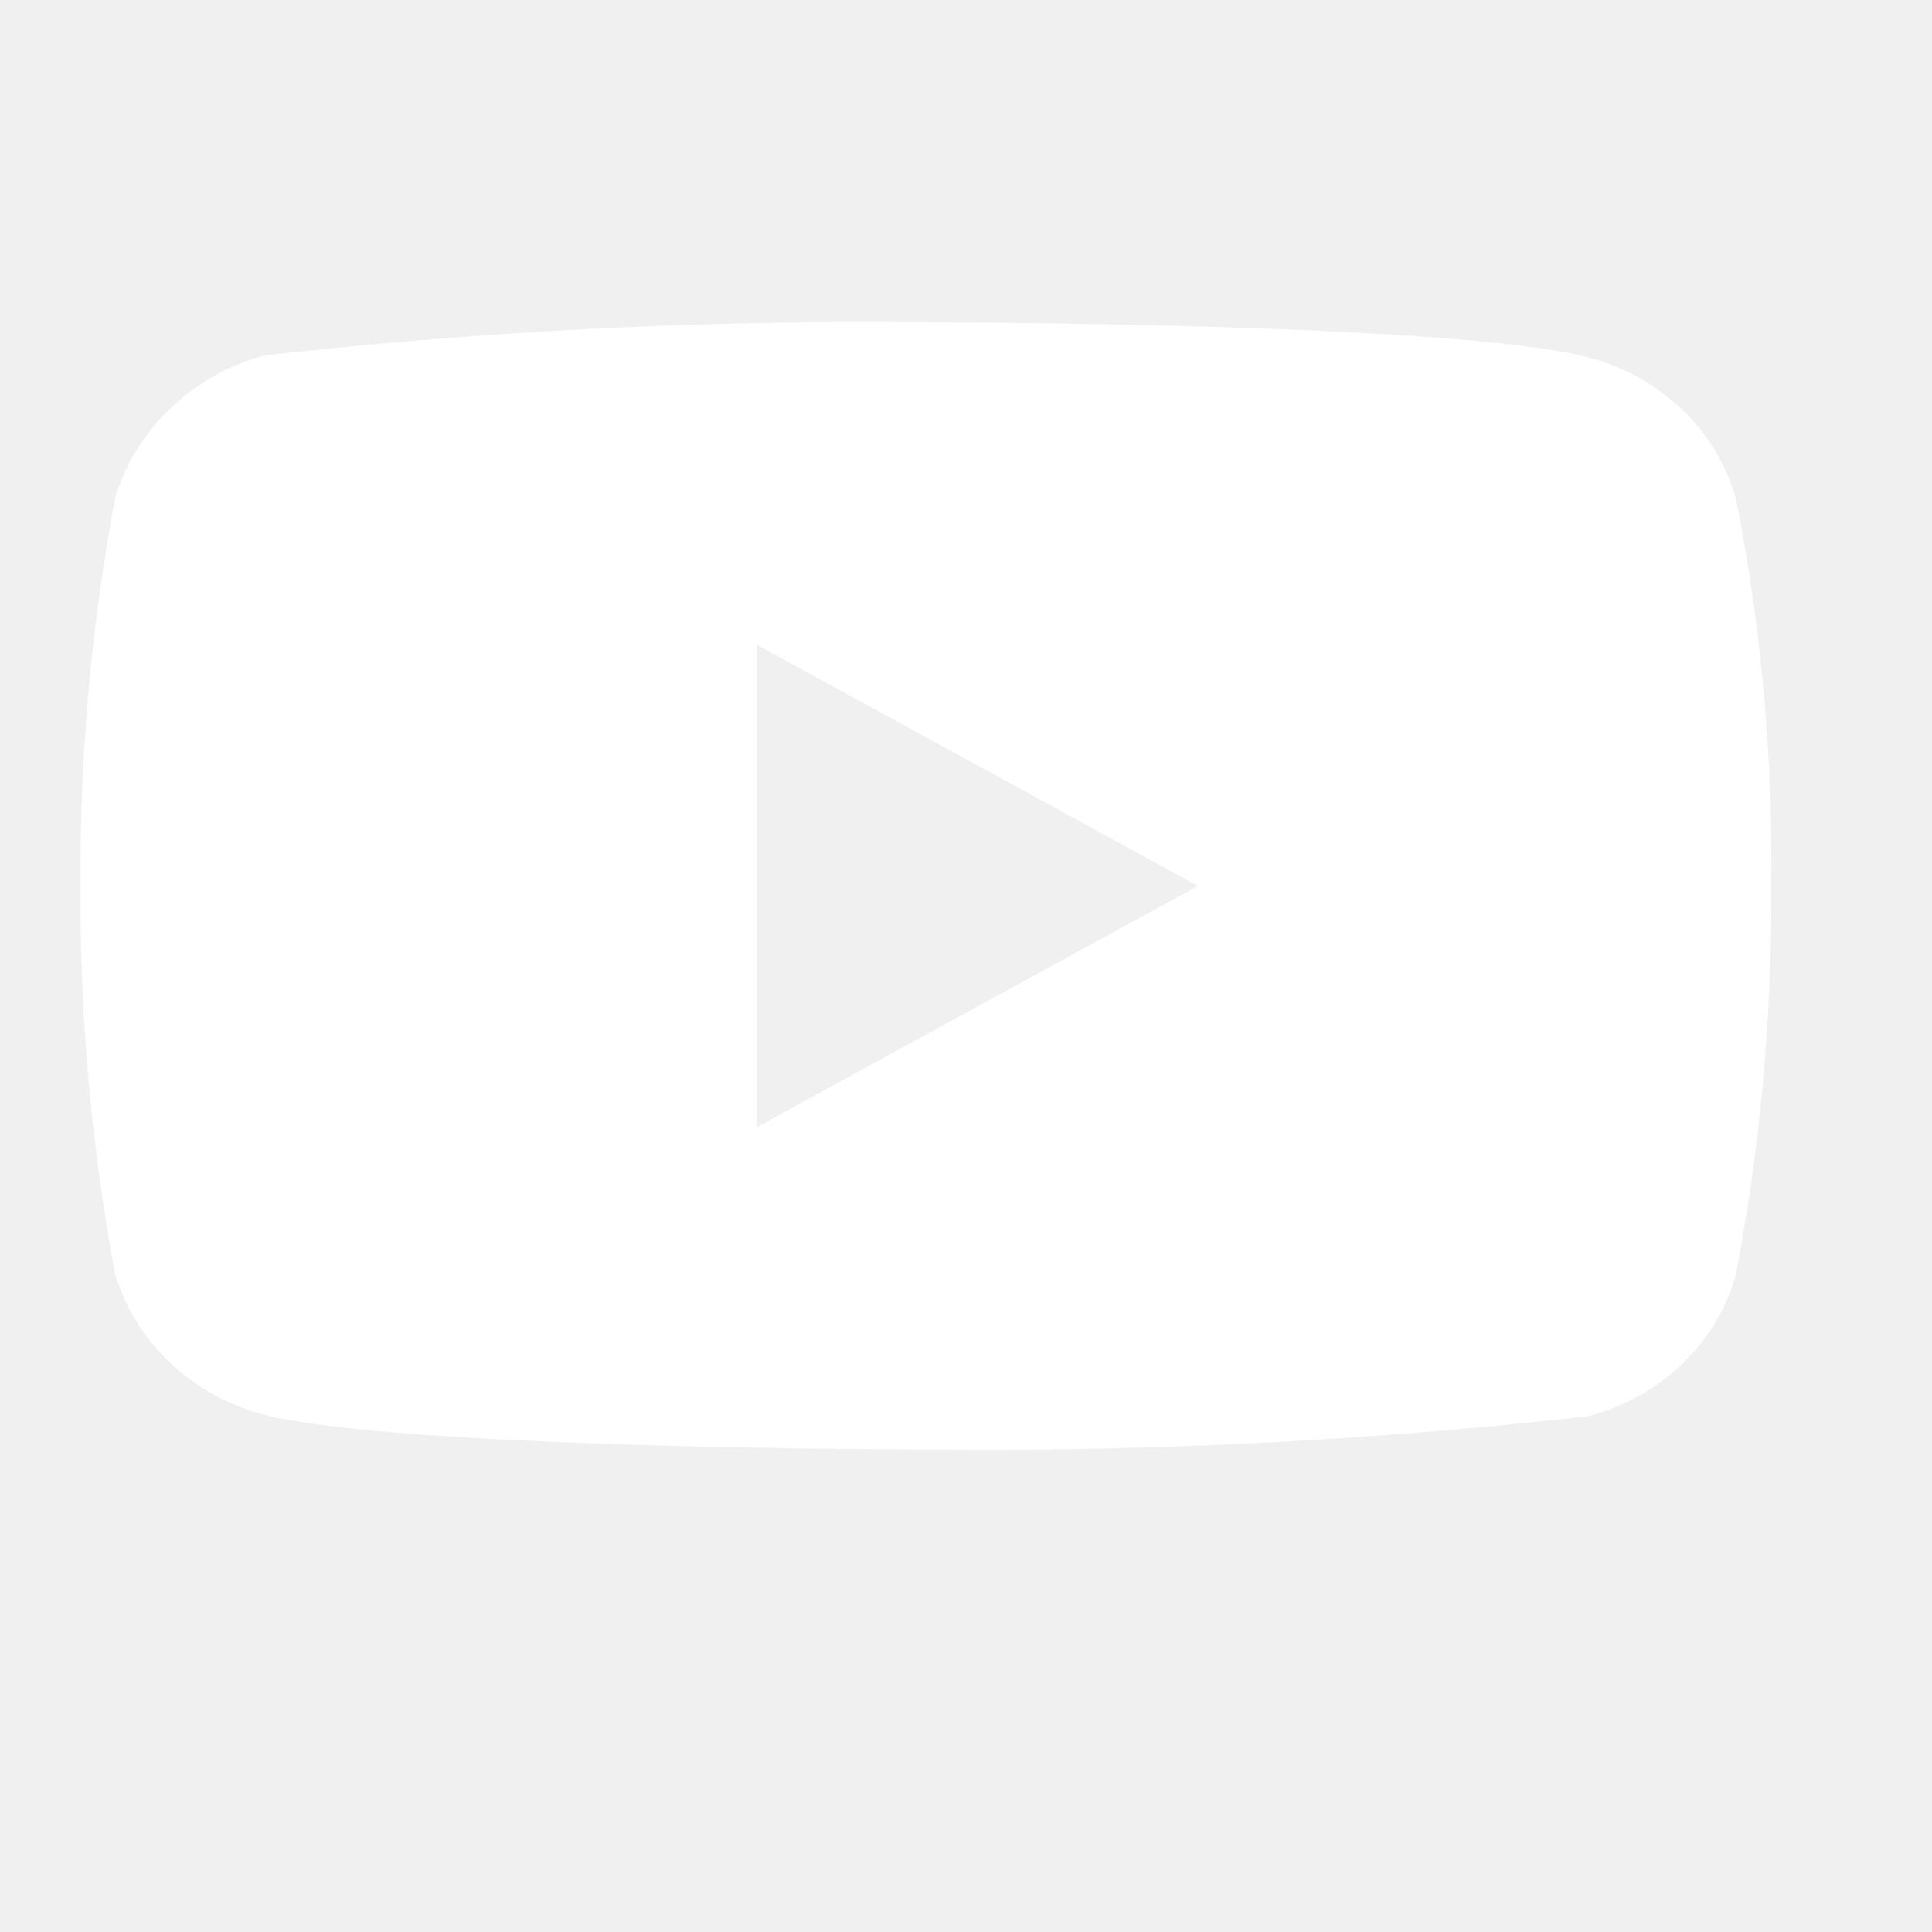
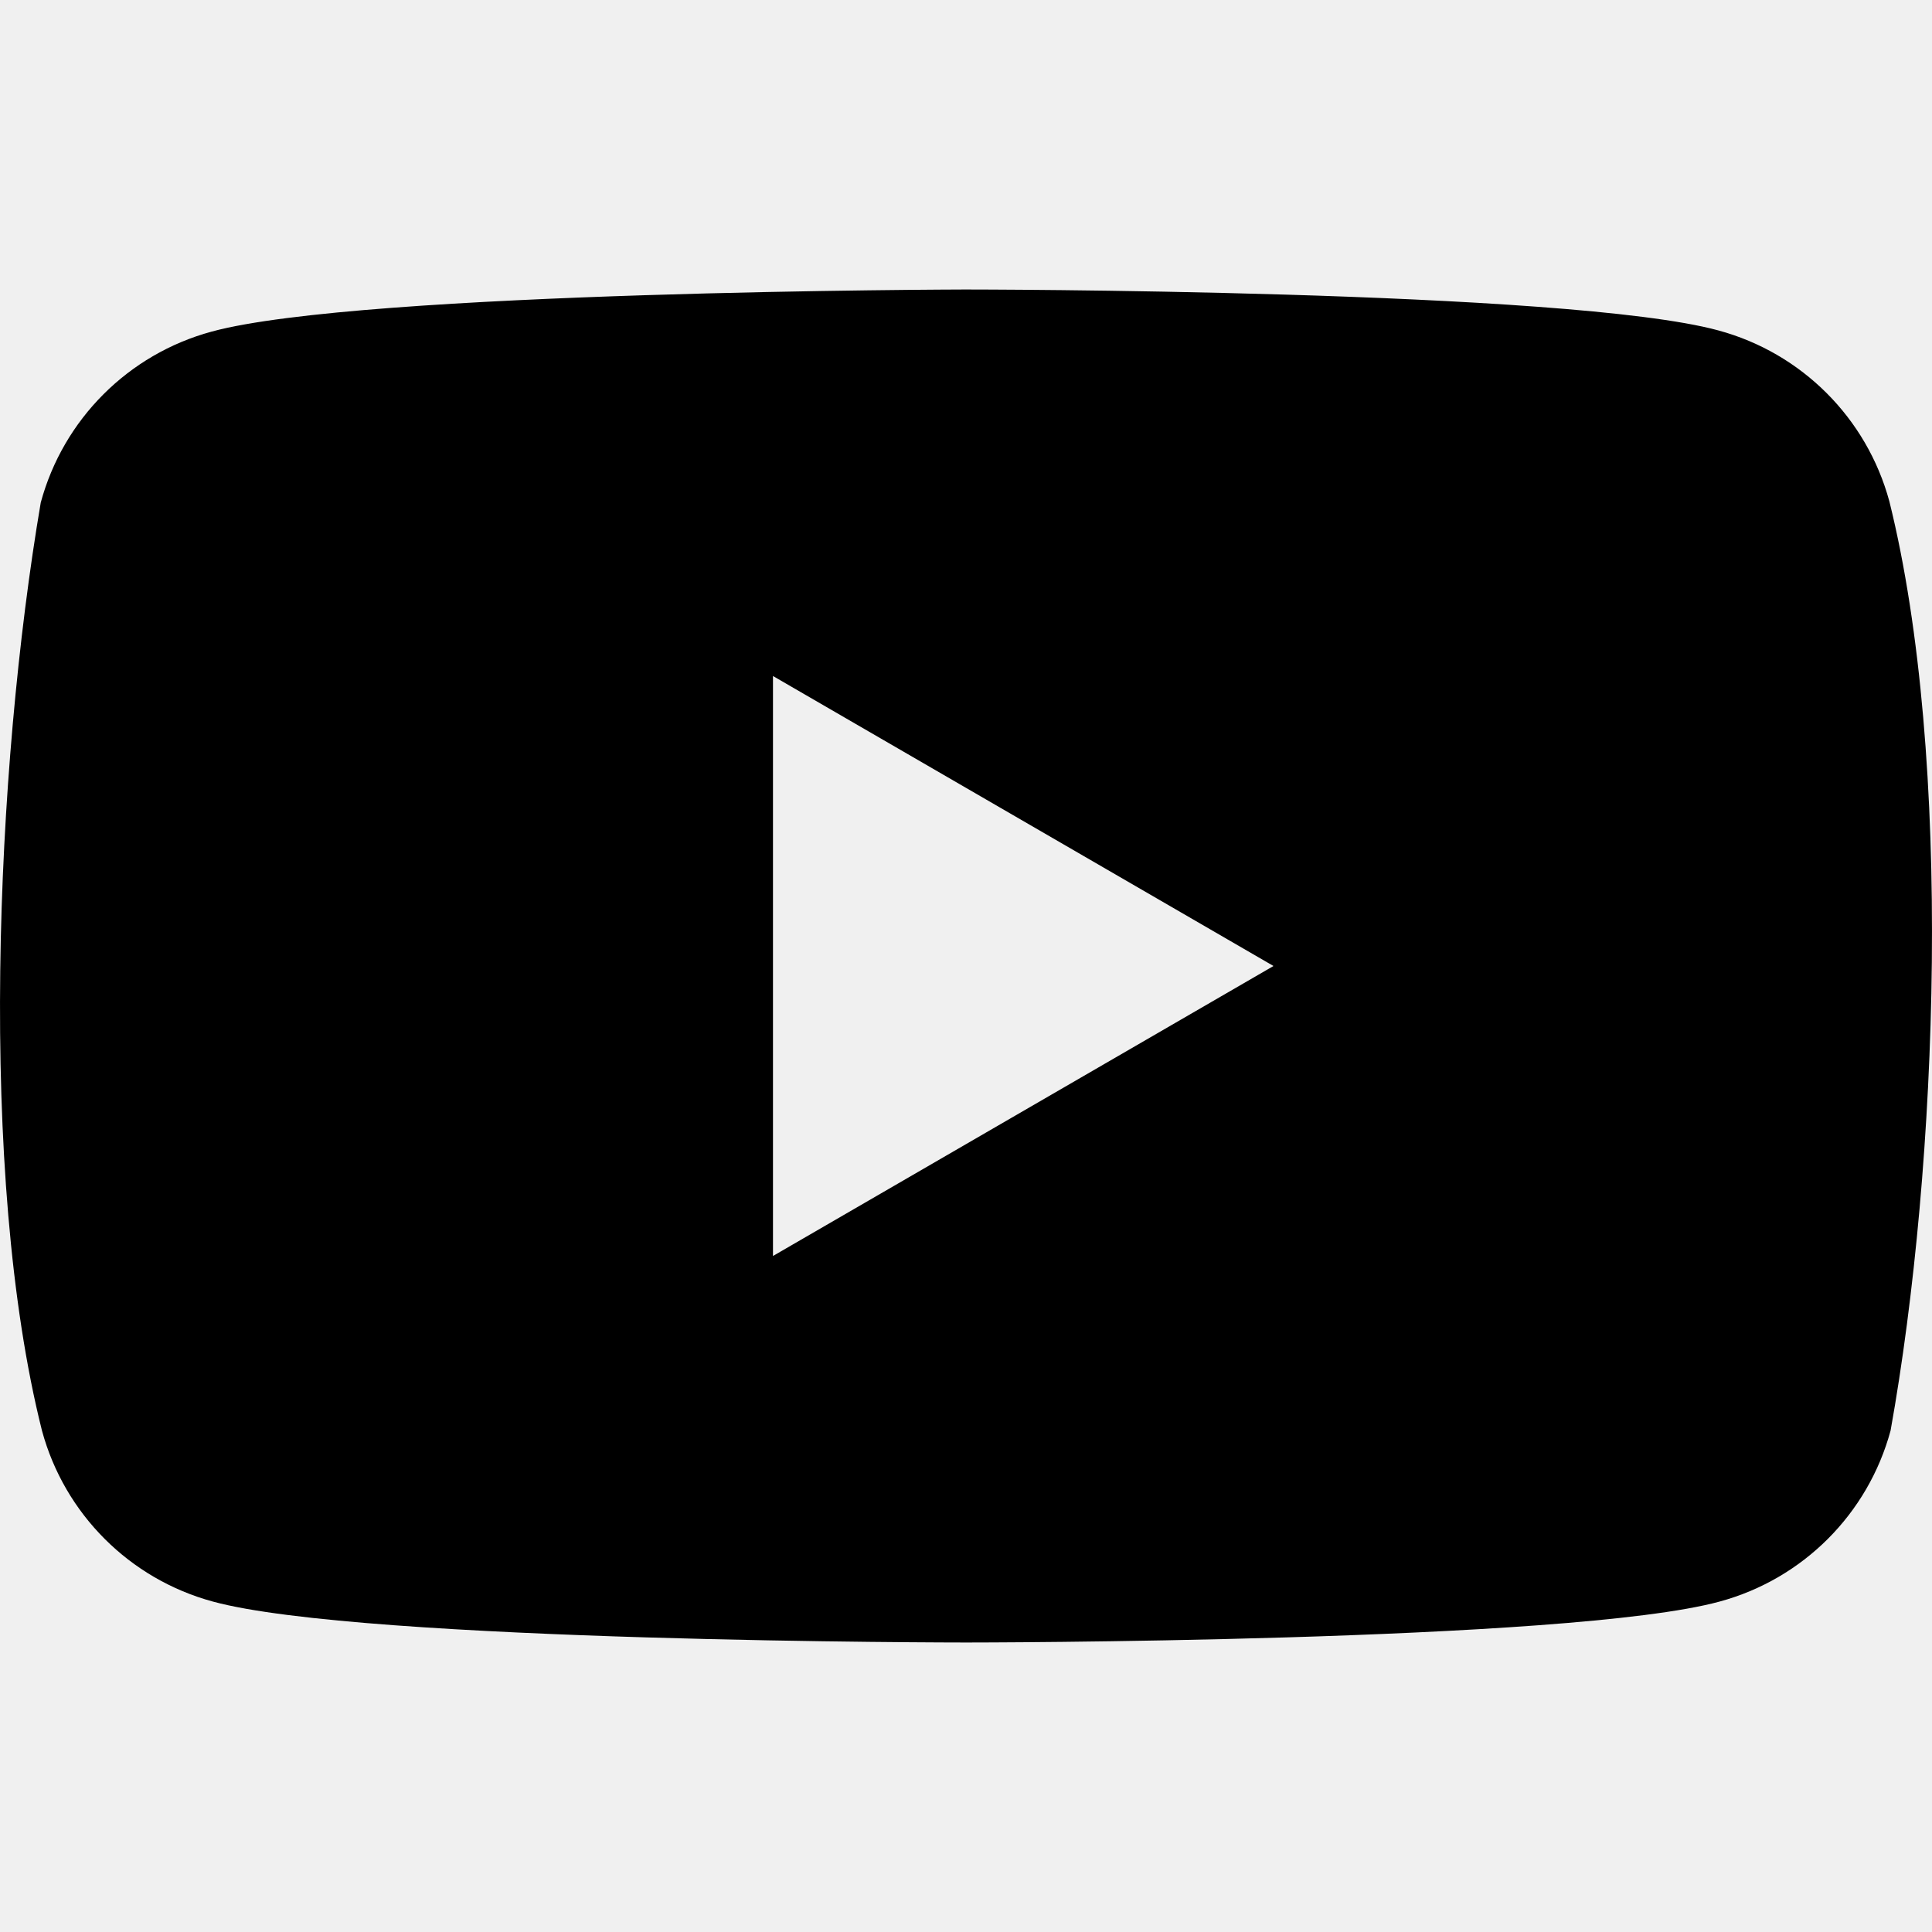
- <svg xmlns="http://www.w3.org/2000/svg" width="24" height="24" viewBox="0 0 24 24" fill="none">
-   <path d="M21.565 6.198C21.446 5.774 21.214 5.39 20.895 5.087C20.566 4.774 20.163 4.551 19.724 4.438C18.08 4.004 11.496 4.004 11.496 4.004C8.751 3.973 6.007 4.11 3.279 4.416C2.84 4.537 2.438 4.766 2.108 5.081C1.785 5.392 1.55 5.776 1.428 6.197C1.133 7.783 0.99 9.393 1.001 11.005C0.99 12.616 1.133 14.225 1.428 15.813C1.547 16.232 1.781 16.614 2.106 16.923C2.43 17.232 2.835 17.455 3.279 17.573C4.945 18.006 11.496 18.006 11.496 18.006C14.245 18.037 16.992 17.9 19.724 17.594C20.163 17.481 20.566 17.258 20.895 16.945C21.218 16.636 21.449 16.252 21.564 15.834C21.866 14.249 22.013 12.638 22.003 11.025C22.025 9.405 21.879 7.787 21.565 6.197V6.198ZM9.403 14.001V8.01L14.881 11.006L9.403 14.001Z" fill="white" />
+ <svg xmlns="http://www.w3.org/2000/svg" viewBox="0 0 32 32">
+   <path fill="currentColor" d="M15.984 4.795s-9.995.02-12.477.697A4.023 4.023 0 0 0 .675 8.324C-.076 12.736-.37 19.46.695 23.695a4.023 4.023 0 0 0 2.831 2.832c2.484.678 12.478.678 12.478.678s9.995 0 12.478-.678a4.023 4.023 0 0 0 2.832-2.832c.792-4.419 1.037-11.136-.02-15.39a4.023 4.023 0 0 0-2.832-2.832c-2.484-.678-12.478-.678-12.478-.678Zm-3.181 6.402L21.093 16l-8.29 4.803z" />
</svg>
